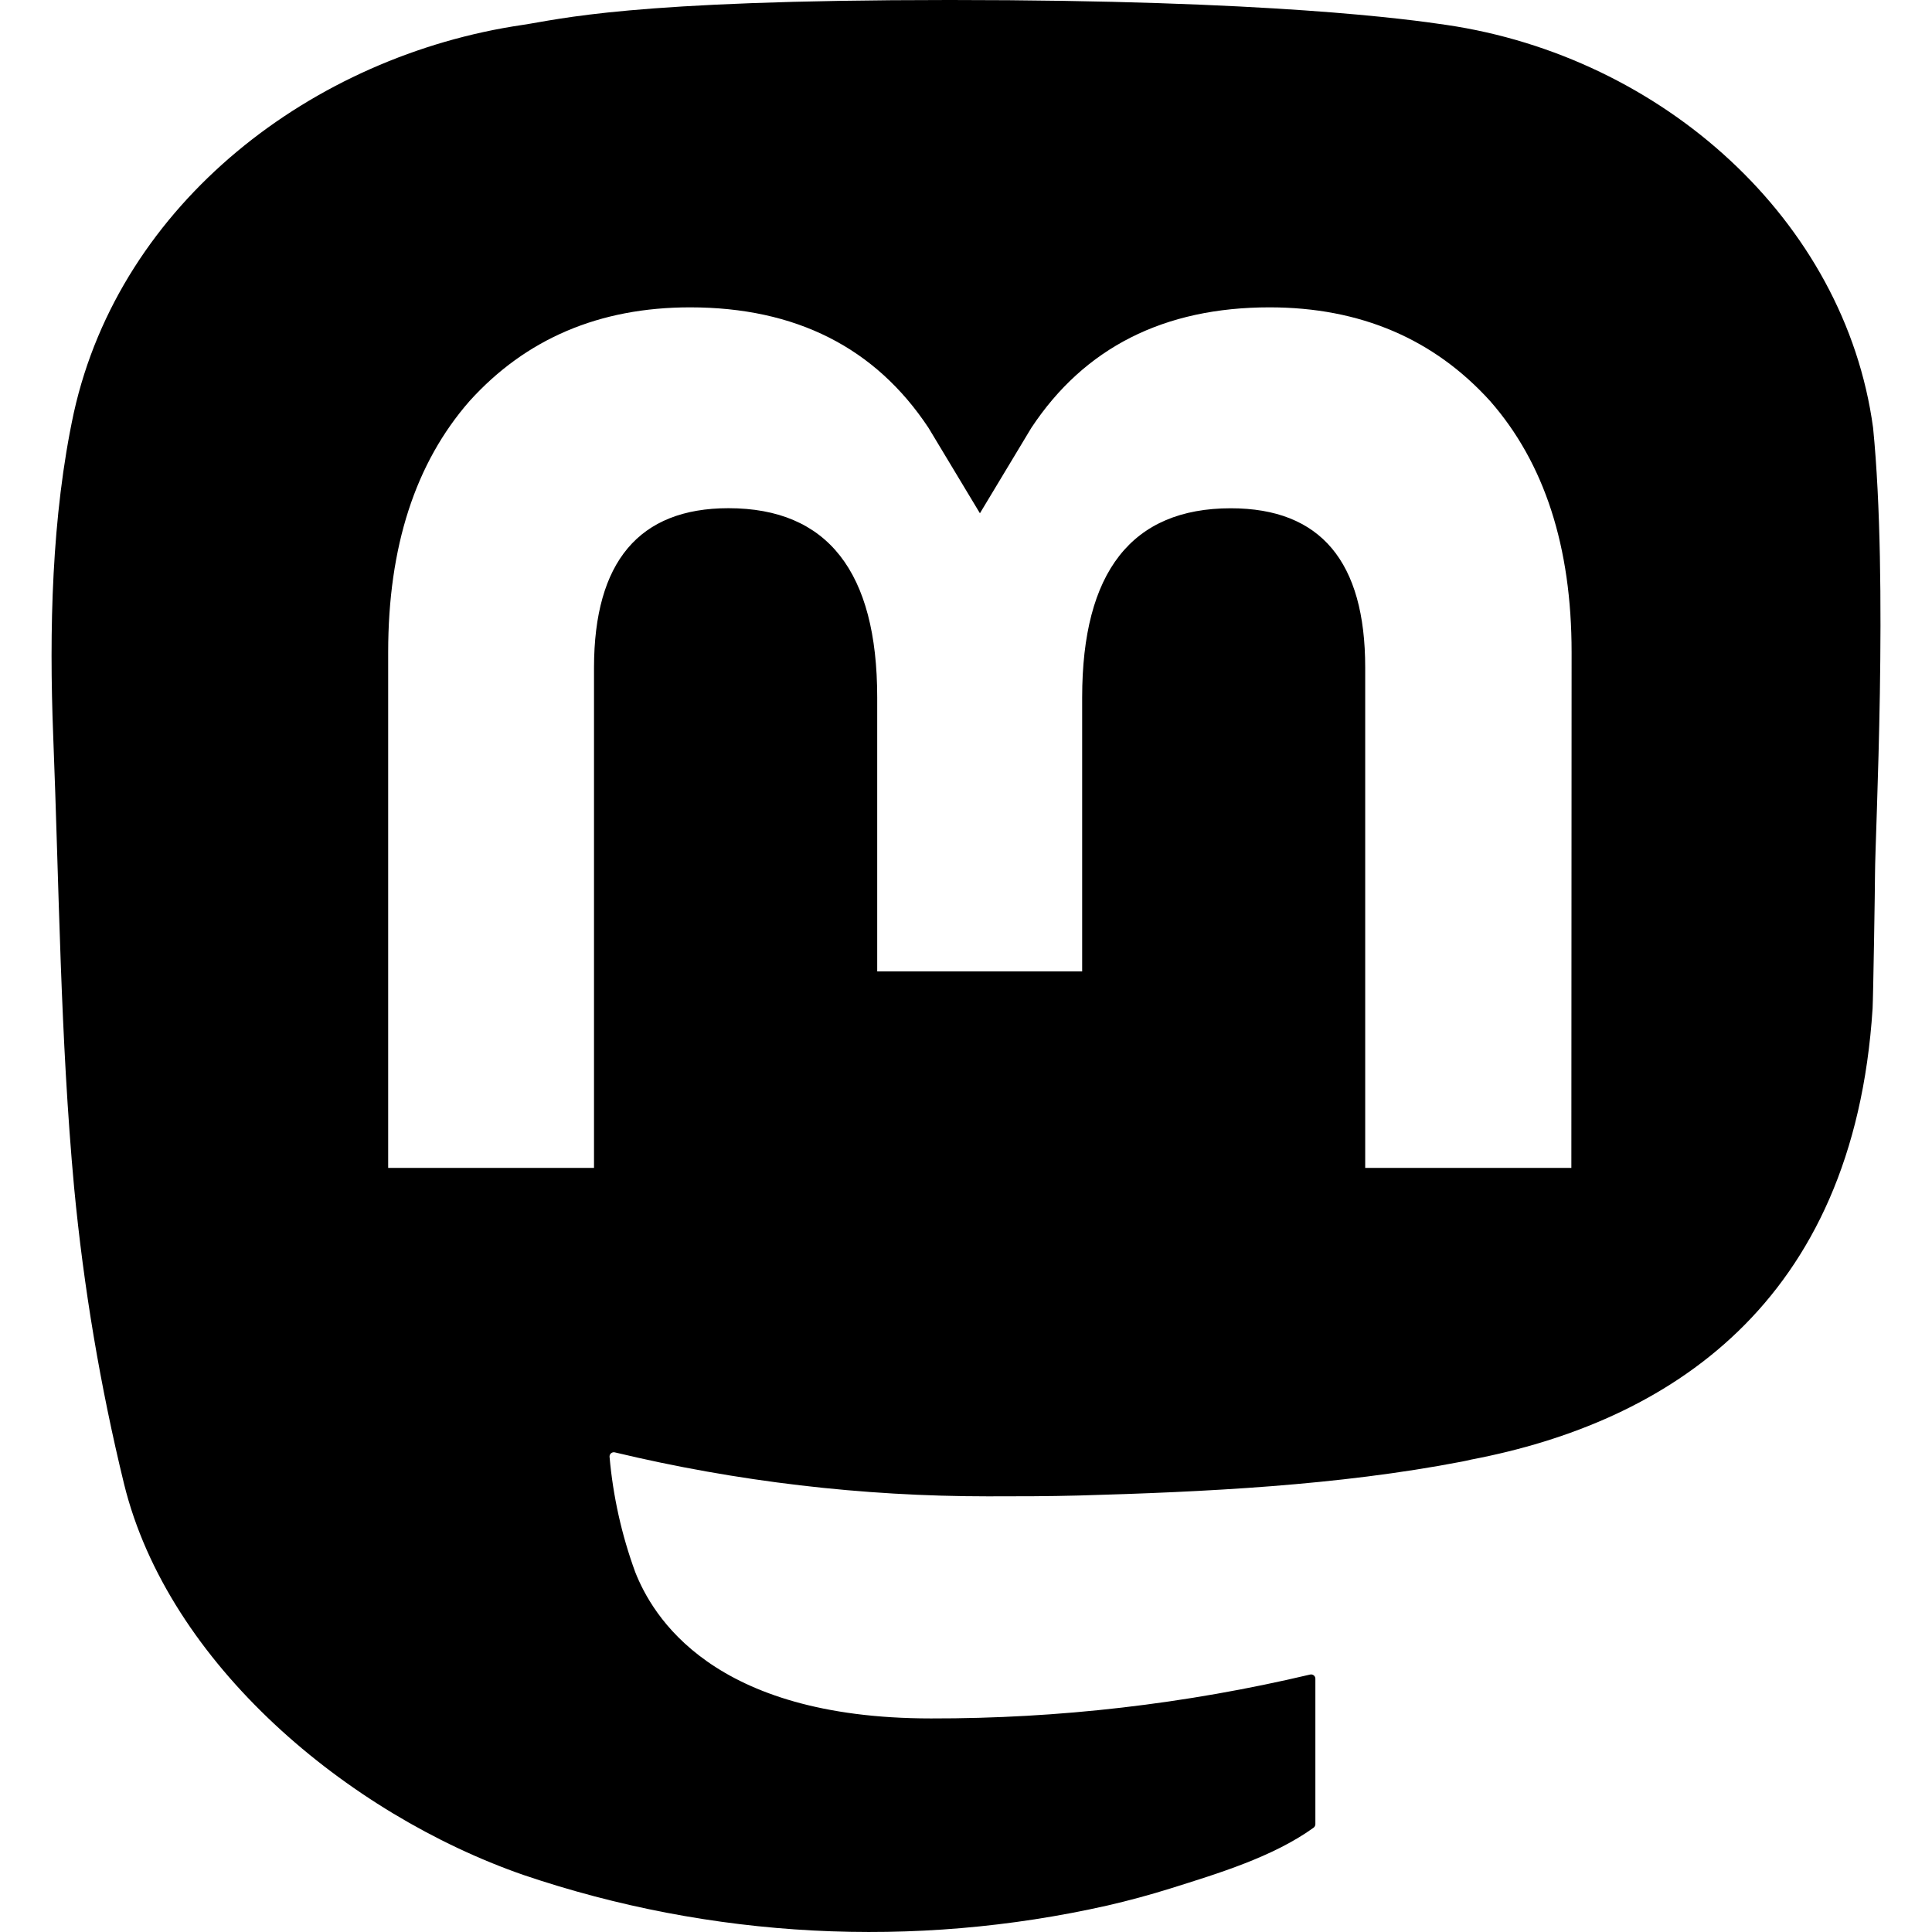
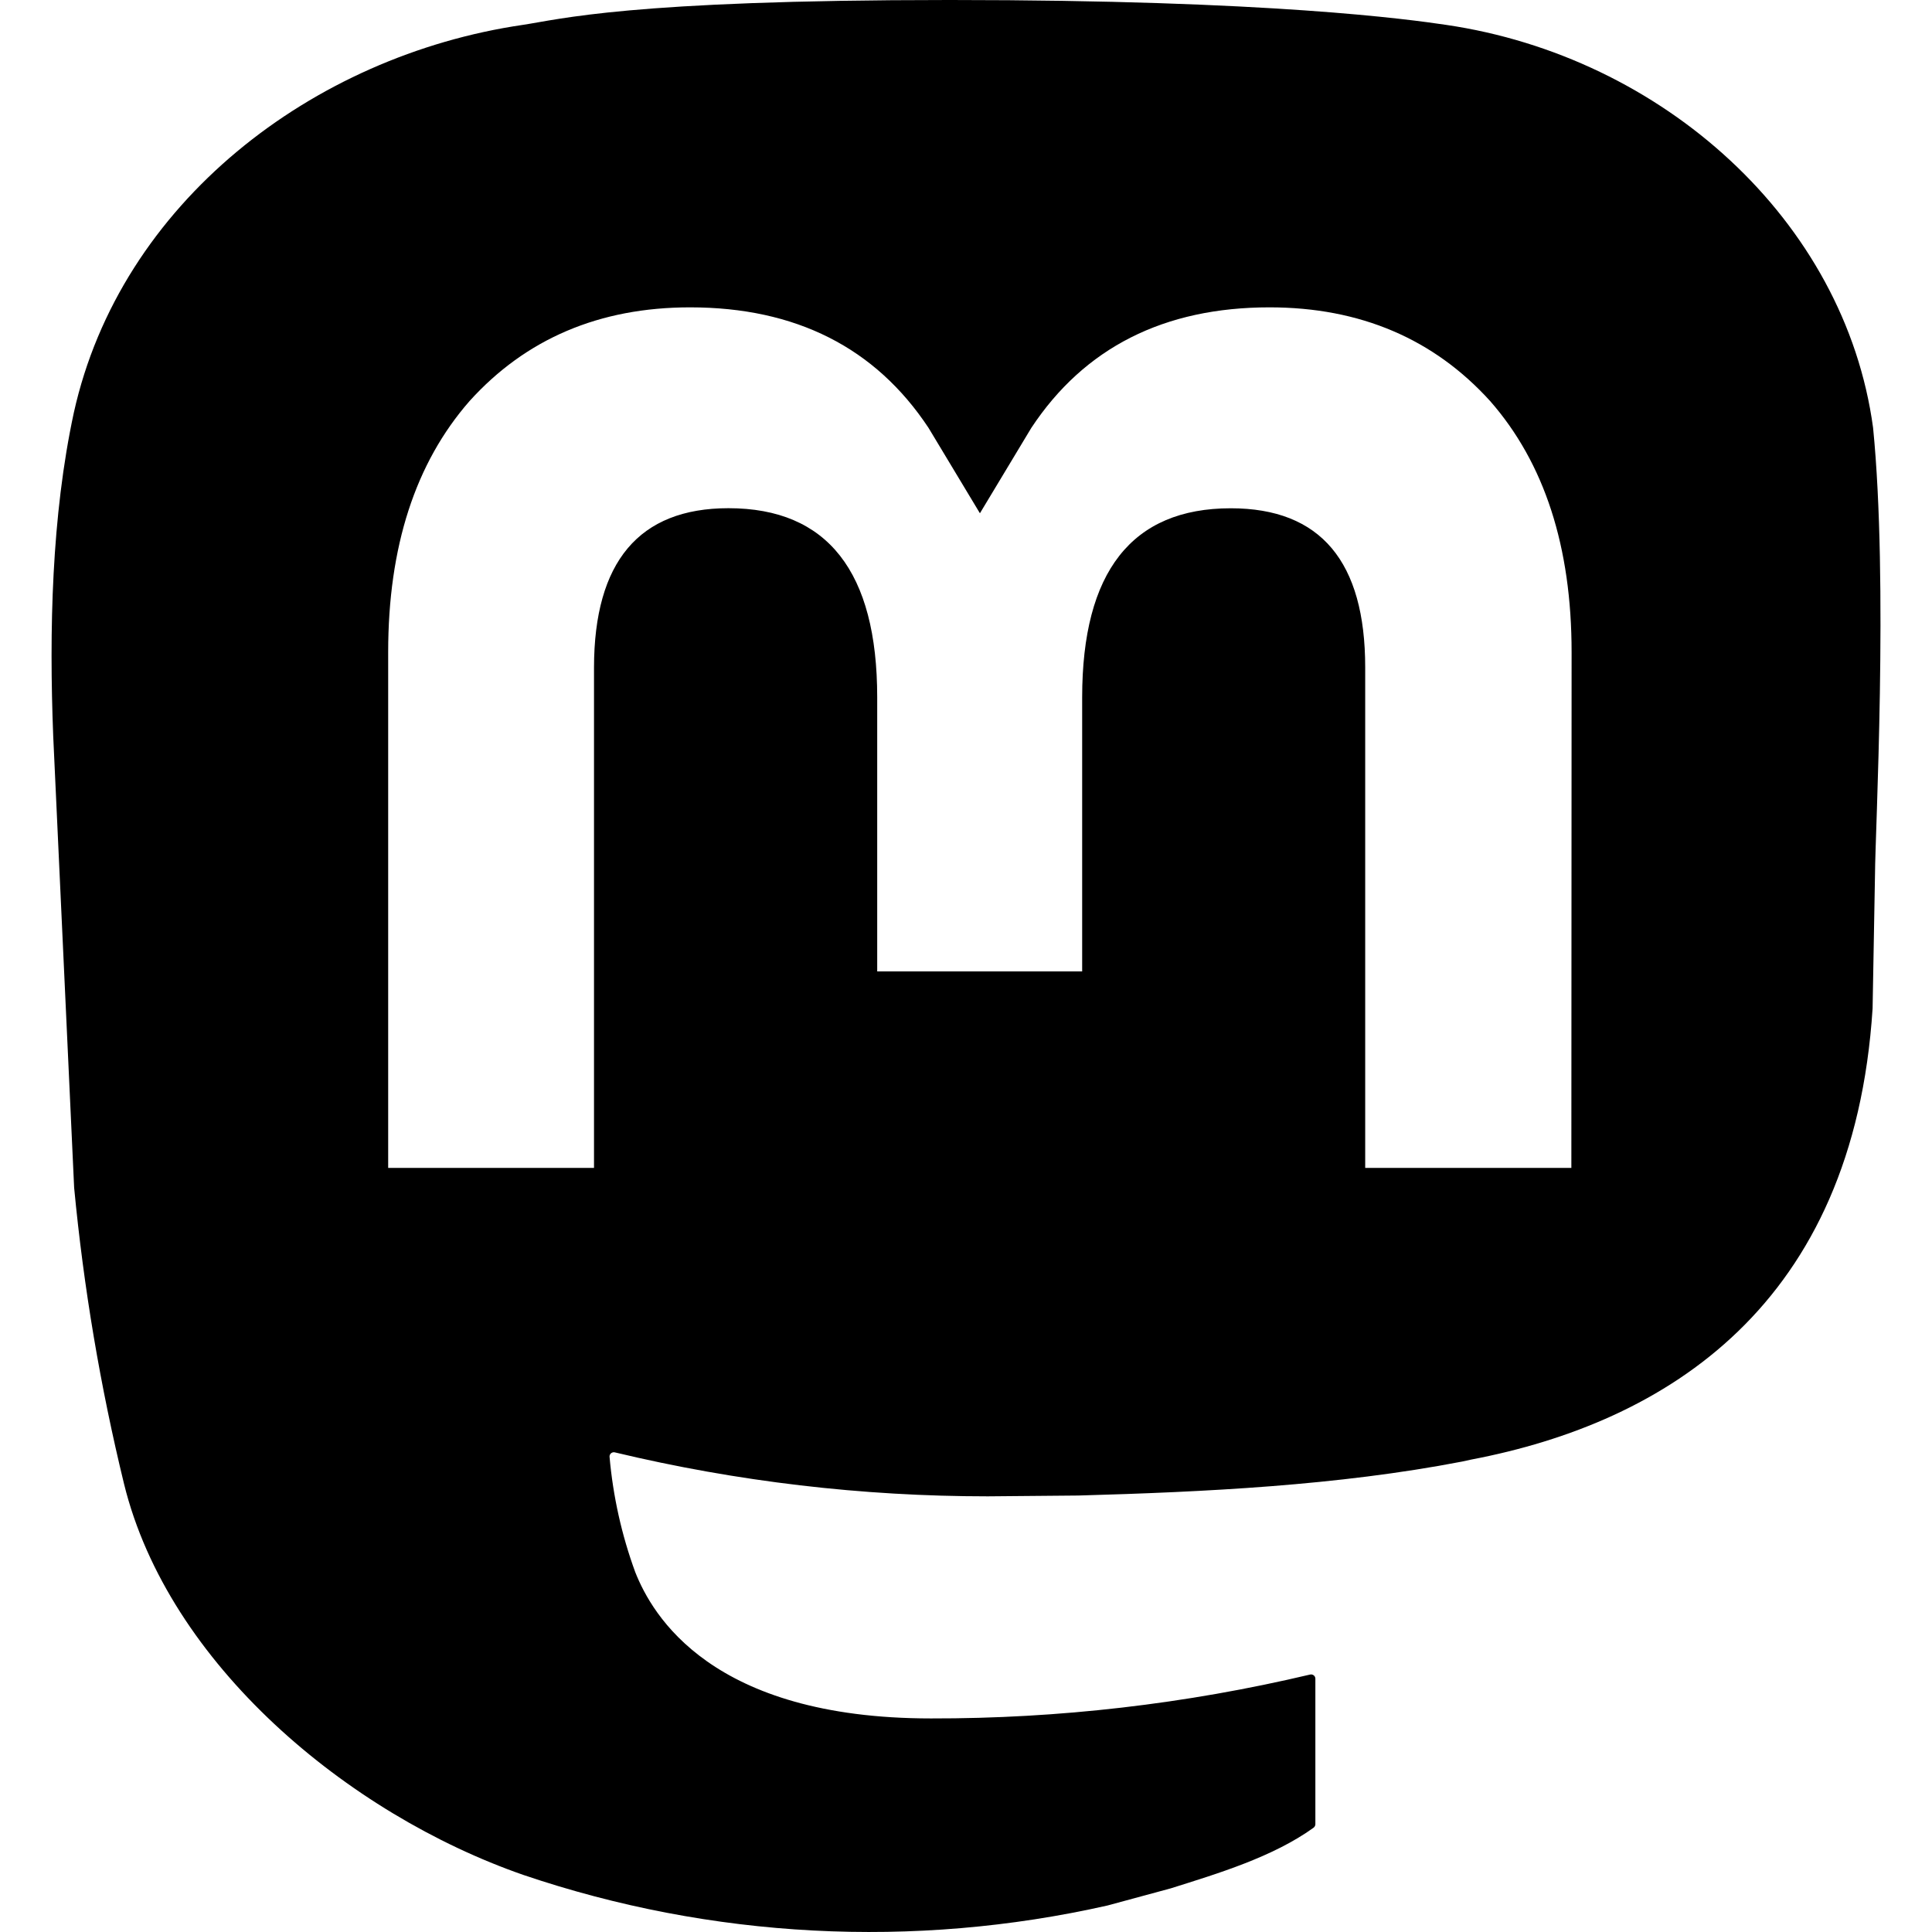
- <svg xmlns="http://www.w3.org/2000/svg" role="img" viewBox="0 0 24 24">
-   <path d="M23.268 5.313c-.35-2.578-2.617-4.61-5.304-5.004C17.51.242 15.792 0 11.813 0h-.03c-3.98 0-4.835.242-5.288.309C3.882.692 1.496 2.518.917 5.127.64 6.412.61 7.837.661 9.143c.074 1.874.088 3.745.26 5.611.118 1.24.325 2.47.62 3.68.55 2.237 2.777 4.098 4.96 4.857 2.336.792 4.849.923 7.256.38.265-.061.527-.132.786-.213.585-.184 1.27-.39 1.774-.753a.057.057 0 0 0 .023-.043v-1.809a.052.052 0 0 0-.02-.041.053.053 0 0 0-.046-.01 20.282 20.282 0 0 1-4.709.545c-2.73 0-3.463-1.284-3.674-1.818a5.593 5.593 0 0 1-.319-1.433.053.053 0 0 1 .066-.054c1.517.363 3.072.546 4.632.546.376 0 .75 0 1.125-.01 1.57-.044 3.224-.124 4.768-.422.038-.008.077-.015.11-.024 2.435-.464 4.753-1.92 4.989-5.604.008-.145.03-1.52.03-1.67.002-.512.167-3.63-.024-5.545zm-3.748 9.195h-2.561V8.29c0-1.309-.55-1.976-1.67-1.976-1.23 0-1.846.79-1.846 2.35v3.403h-2.546V8.663c0-1.56-.617-2.35-1.848-2.35-1.112 0-1.668.668-1.67 1.977v6.218H4.822V8.102c0-1.31.337-2.35 1.011-3.12.696-.77 1.608-1.164 2.74-1.164 1.311 0 2.302.5 2.962 1.498l.638 1.06.638-1.06c.66-.999 1.65-1.498 2.96-1.498 1.13 0 2.043.395 2.74 1.164.675.77 1.012 1.81 1.012 3.12z" />
+ <svg viewBox="0 0 24 24">
+   <path d="M23.268 5.313c-.35-2.578-2.617-4.61-5.304-5.004C17.51.242 15.792 0 11.813 0h-.03c-3.98 0-4.835.242-5.288.309C3.882.692 1.496 2.518.917 5.127.64 6.412.61 7.837.661 9.143l.26 5.611a25.89 25.89 0 0 0 .62 3.68c.55 2.237 2.777 4.098 4.96 4.857 2.336.792 4.849.923 7.256.38l.786-.213c.585-.184 1.27-.39 1.774-.753a.057.057 0 0 0 .023-.043v-1.809a.052.052 0 0 0-.02-.041.053.053 0 0 0-.046-.01 20.282 20.282 0 0 1-4.709.545c-2.73 0-3.463-1.284-3.674-1.818a5.593 5.593 0 0 1-.319-1.433.053.053 0 0 1 .066-.054c1.517.363 3.072.546 4.632.546l1.125-.01c1.57-.044 3.224-.124 4.768-.422l.11-.024c2.435-.464 4.753-1.92 4.989-5.604l.03-1.67c.002-.512.167-3.63-.024-5.545zm-3.748 9.195h-2.561V8.29c0-1.309-.55-1.976-1.67-1.976-1.23 0-1.846.79-1.846 2.35v3.403h-2.546V8.663c0-1.56-.617-2.35-1.848-2.35-1.112 0-1.668.668-1.67 1.977v6.218H4.822V8.102c0-1.31.337-2.35 1.011-3.12.696-.77 1.608-1.164 2.74-1.164 1.311 0 2.302.5 2.962 1.498l.638 1.06.638-1.06c.66-.999 1.65-1.498 2.96-1.498 1.13 0 2.043.395 2.74 1.164.675.77 1.012 1.81 1.012 3.12z" />
</svg>
